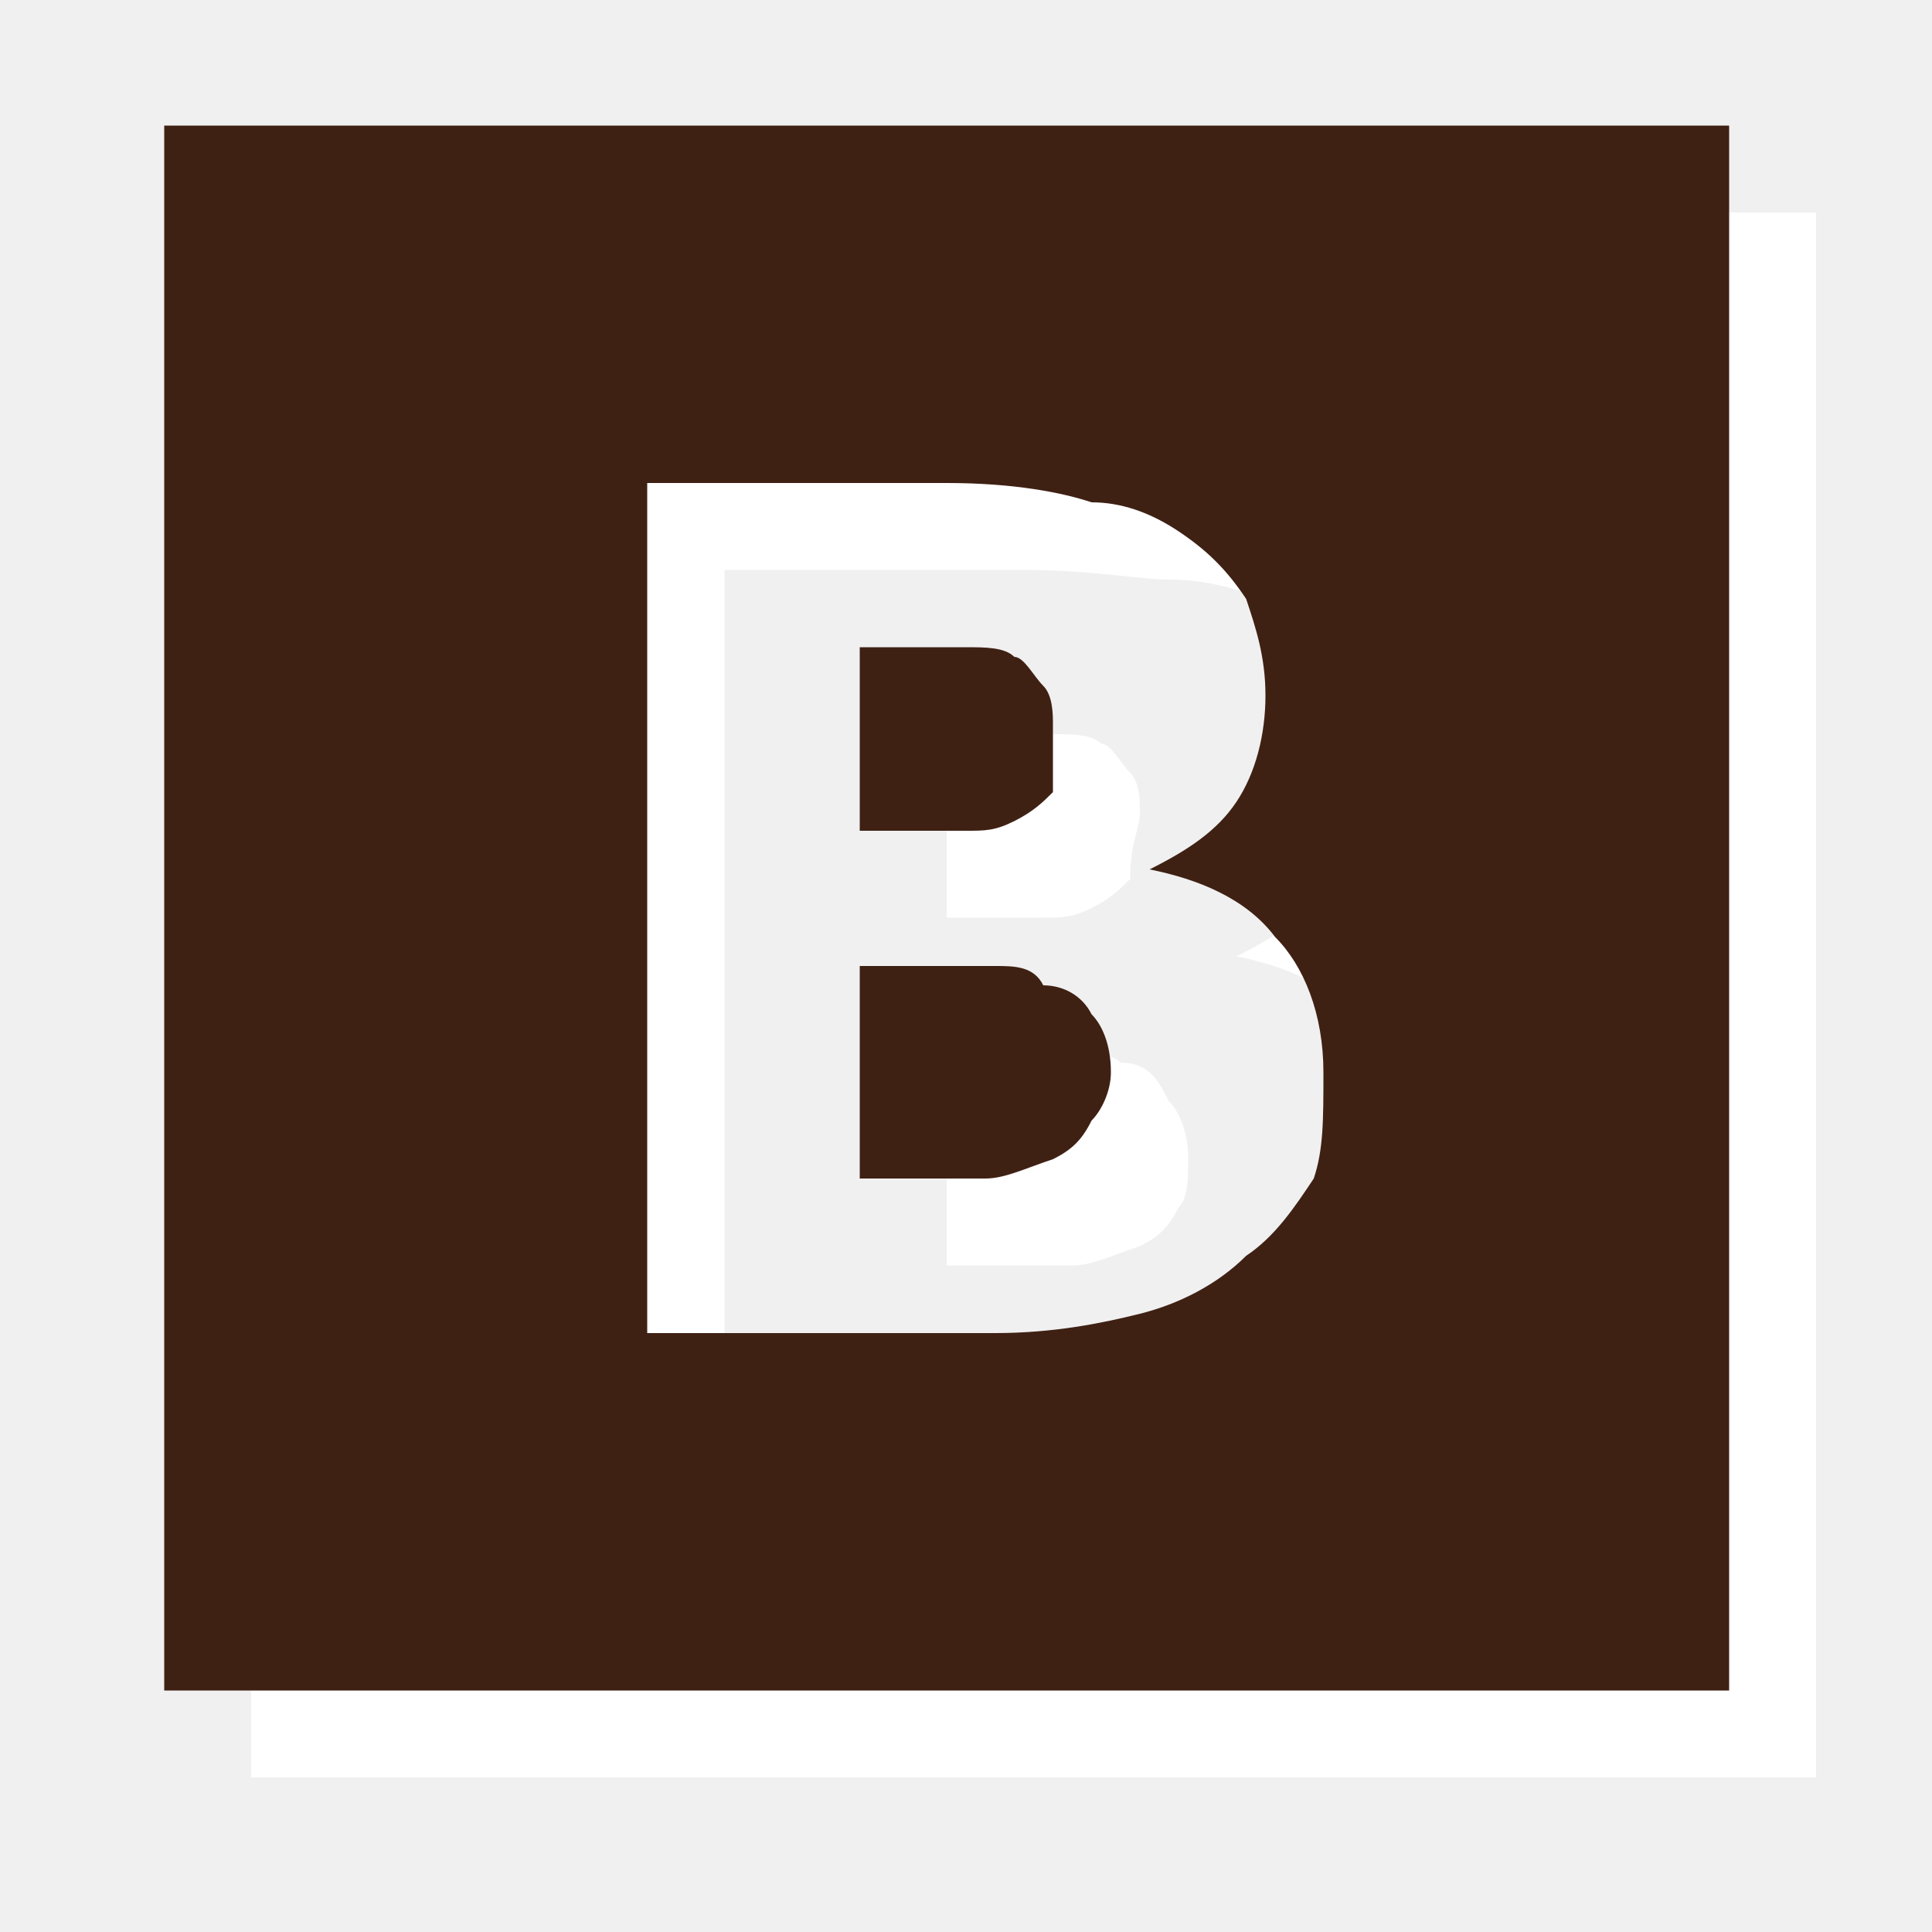
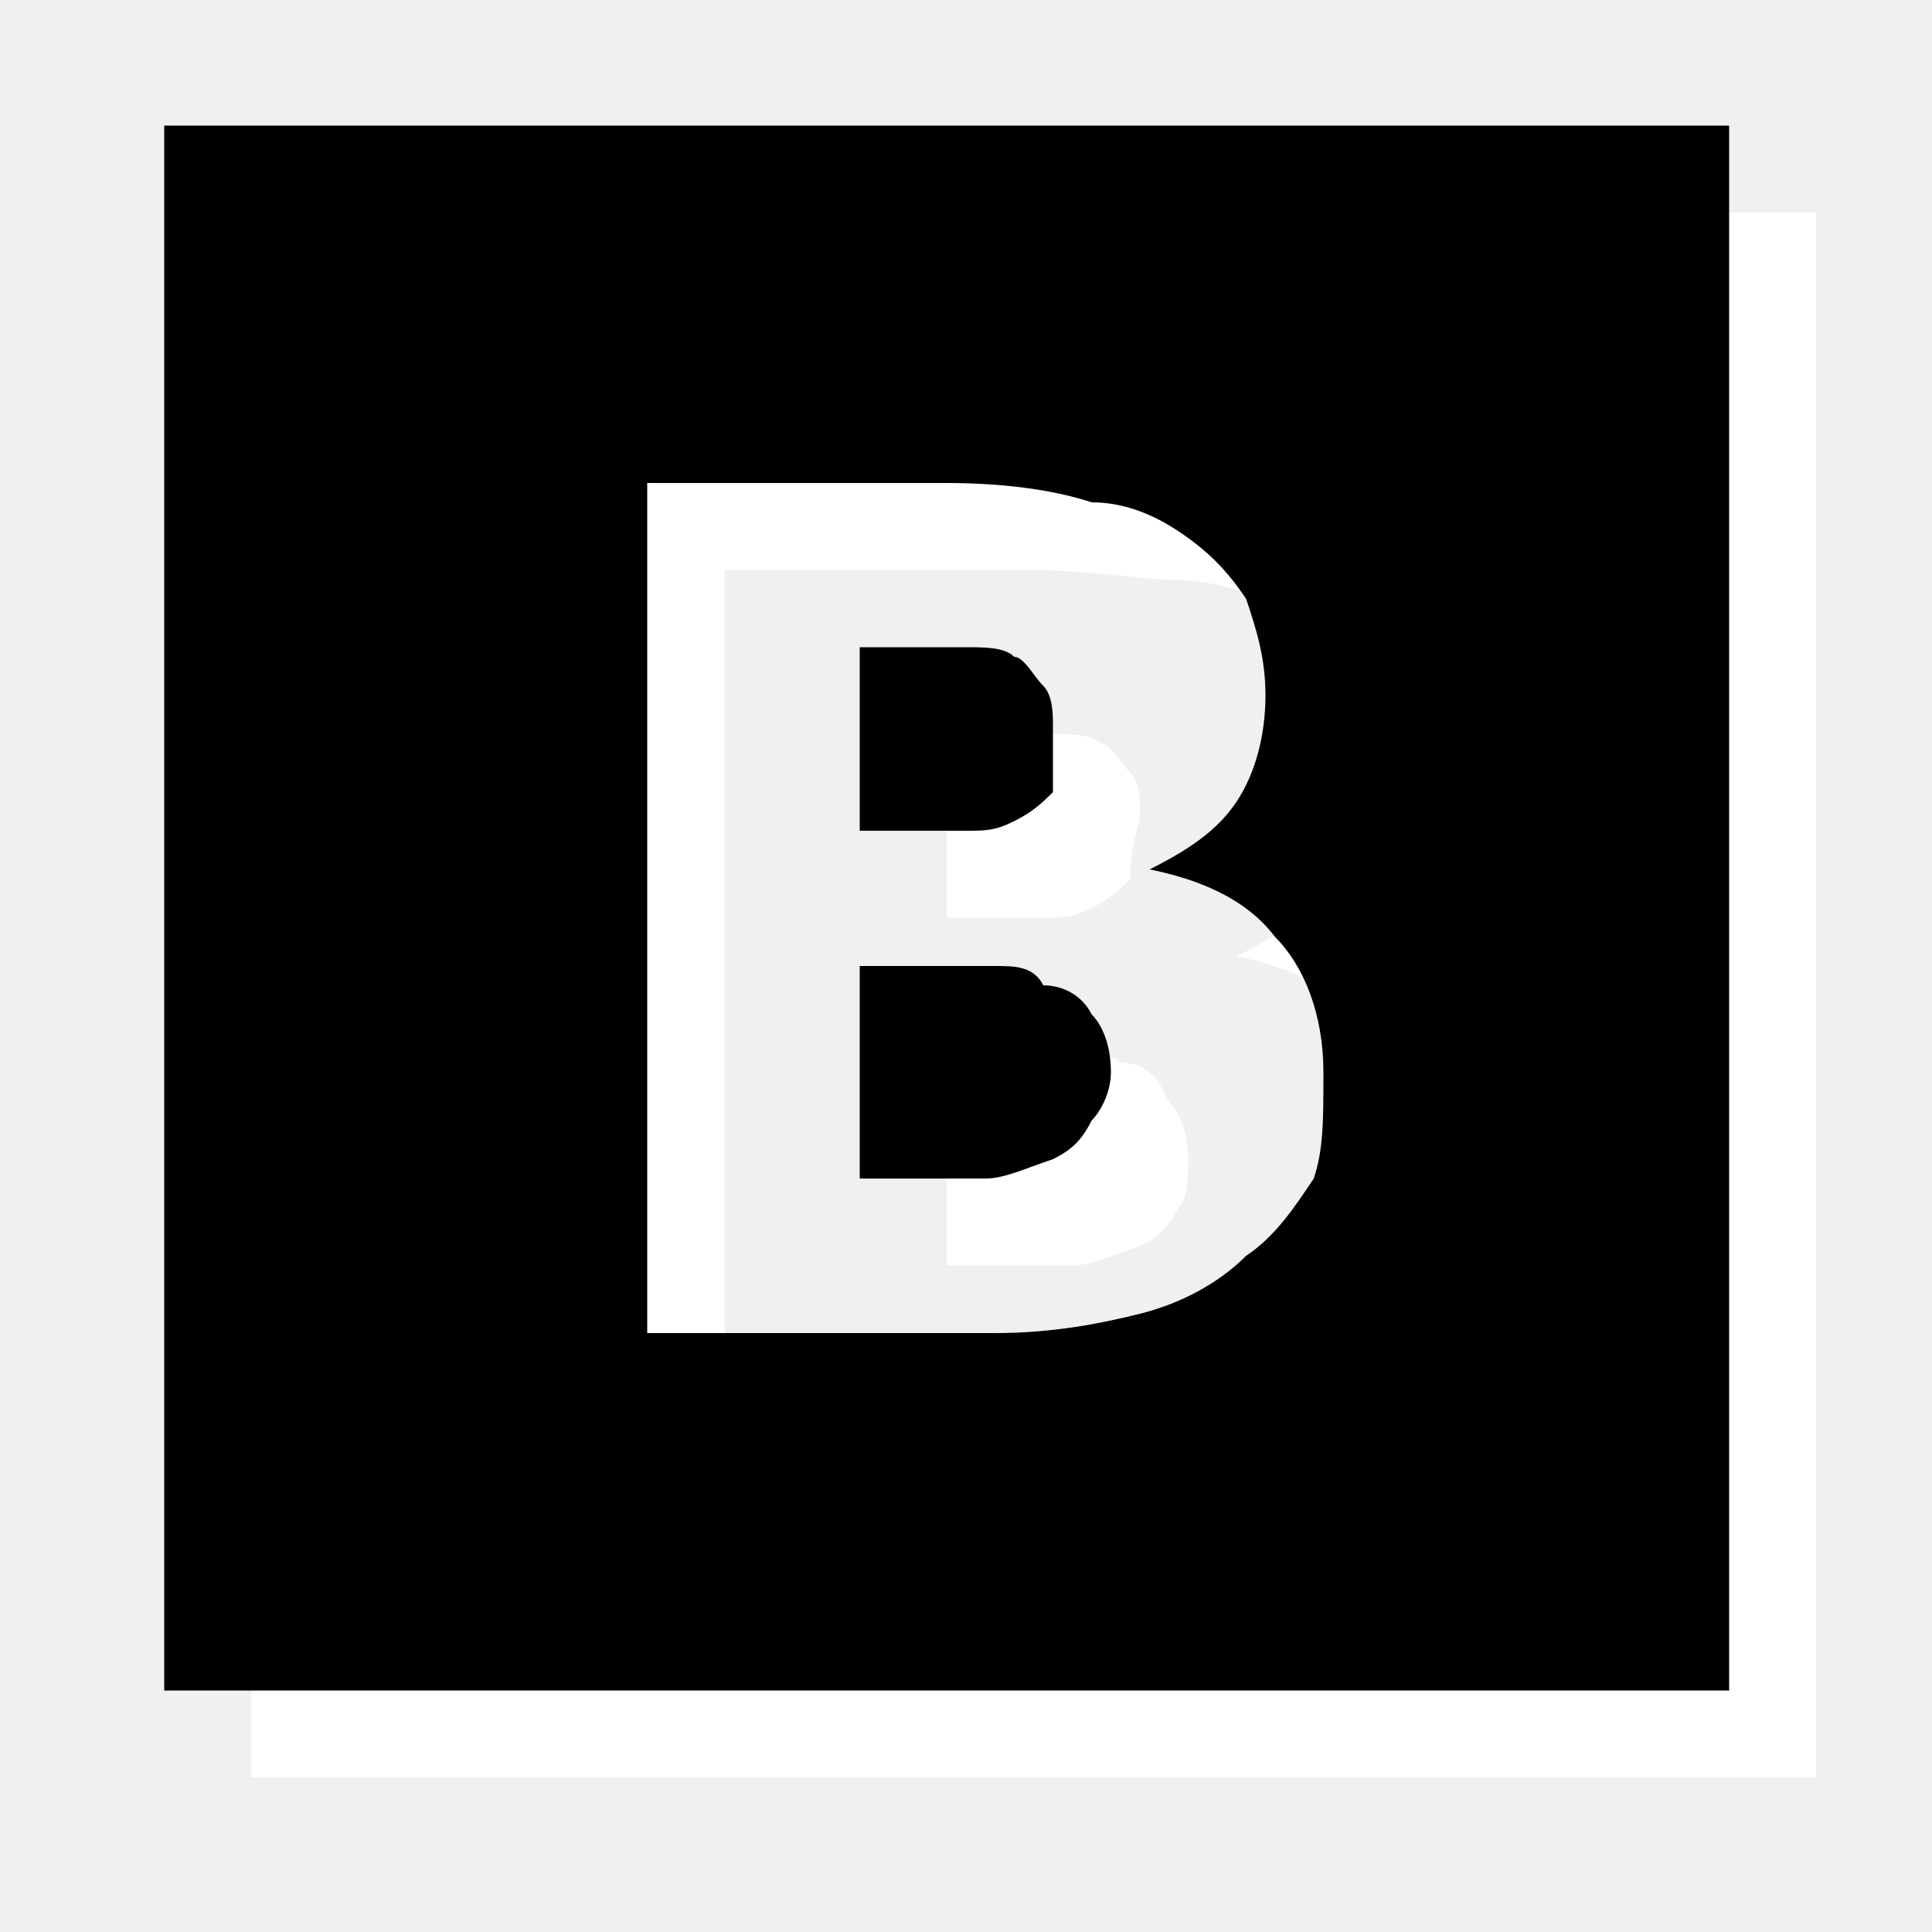
<svg xmlns="http://www.w3.org/2000/svg" version="1.1" id="Слой_1" x="0px" y="0px" viewBox="0 0 20 20" enable-background="new 0 0 20 20" xml:space="preserve">
  <path fill="#FFFFFF" d="M18.8,2.2v16.2H2.6l0-16.2L18.8,2.2z M14.6,12c0-0.6-0.2-1.1-0.5-1.4c-0.3-0.4-0.8-0.6-1.3-0.7v0  c0.4-0.2,0.7-0.4,0.9-0.7C13.9,8.8,14,8.4,14,7.9c0-0.4-0.1-0.7-0.2-1c-0.2-0.3-0.4-0.5-0.7-0.7C12.8,6.1,12.5,6,12.1,6  c-0.3,0-0.8-0.1-1.5-0.1H7.5v8.8h3.6c0.6,0,1.1-0.1,1.5-0.2c0.4-0.1,0.8-0.3,1.1-0.6c0.3-0.2,0.5-0.5,0.7-0.8  C14.5,12.8,14.6,12.4,14.6,12L14.6,12z M11.8,8.4c0-0.1,0-0.3-0.1-0.4c-0.1-0.1-0.2-0.3-0.3-0.3c-0.1-0.1-0.3-0.1-0.5-0.1  c-0.2,0-0.5,0-0.9,0H9.8v1.9H10c0.4,0,0.6,0,0.8,0c0.2,0,0.3,0,0.5-0.1c0.2-0.1,0.3-0.2,0.4-0.3C11.7,8.7,11.8,8.6,11.8,8.4  L11.8,8.4z M12.3,12c0-0.3-0.1-0.5-0.2-0.6C12,11.2,11.9,11,11.6,11c-0.1-0.1-0.3-0.1-0.6-0.1c-0.2,0-0.5,0-0.9,0H9.8v2.2h0.1  c0.6,0,1,0,1.2,0c0.2,0,0.4-0.1,0.7-0.2c0.2-0.1,0.3-0.2,0.4-0.4C12.3,12.4,12.3,12.2,12.3,12z" />
-   <path fill="#3F2114" d="M17.9,1.3v16.2H1.7l0-16.2L17.9,1.3z M13.7,11.1c0-0.6-0.2-1.1-0.5-1.4c-0.3-0.4-0.8-0.6-1.3-0.7v0  c0.4-0.2,0.7-0.4,0.9-0.7c0.2-0.3,0.3-0.7,0.3-1.1c0-0.4-0.1-0.7-0.2-1c-0.2-0.3-0.4-0.5-0.7-0.7c-0.3-0.2-0.6-0.3-0.9-0.3  C11,5.1,10.5,5,9.8,5H6.7v8.8h3.6c0.6,0,1.1-0.1,1.5-0.2c0.4-0.1,0.8-0.3,1.1-0.6c0.3-0.2,0.5-0.5,0.7-0.8  C13.7,11.9,13.7,11.6,13.7,11.1L13.7,11.1z M10.9,7.5c0-0.1,0-0.3-0.1-0.4c-0.1-0.1-0.2-0.3-0.3-0.3c-0.1-0.1-0.3-0.1-0.5-0.1  c-0.2,0-0.5,0-0.9,0H8.9v1.9h0.3c0.4,0,0.6,0,0.8,0c0.2,0,0.3,0,0.5-0.1c0.2-0.1,0.3-0.2,0.4-0.3C10.9,7.9,10.9,7.7,10.9,7.5  L10.9,7.5z M11.5,11.1c0-0.3-0.1-0.5-0.2-0.6c-0.1-0.2-0.3-0.3-0.5-0.3C10.7,10,10.5,10,10.3,10c-0.2,0-0.5,0-0.9,0H8.9v2.2H9  c0.6,0,1,0,1.2,0c0.2,0,0.4-0.1,0.7-0.2c0.2-0.1,0.3-0.2,0.4-0.4C11.4,11.5,11.5,11.3,11.5,11.1z" />
+   <path fill="currentColor" d="M17.9,1.3v16.2H1.7l0-16.2L17.9,1.3z M13.7,11.1c0-0.6-0.2-1.1-0.5-1.4c-0.3-0.4-0.8-0.6-1.3-0.7v0  c0.4-0.2,0.7-0.4,0.9-0.7c0.2-0.3,0.3-0.7,0.3-1.1c0-0.4-0.1-0.7-0.2-1c-0.2-0.3-0.4-0.5-0.7-0.7c-0.3-0.2-0.6-0.3-0.9-0.3  C11,5.1,10.5,5,9.8,5H6.7v8.8h3.6c0.6,0,1.1-0.1,1.5-0.2c0.4-0.1,0.8-0.3,1.1-0.6c0.3-0.2,0.5-0.5,0.7-0.8  C13.7,11.9,13.7,11.6,13.7,11.1L13.7,11.1z M10.9,7.5c0-0.1,0-0.3-0.1-0.4c-0.1-0.1-0.2-0.3-0.3-0.3c-0.1-0.1-0.3-0.1-0.5-0.1  c-0.2,0-0.5,0-0.9,0H8.9v1.9h0.3c0.4,0,0.6,0,0.8,0c0.2,0,0.3,0,0.5-0.1c0.2-0.1,0.3-0.2,0.4-0.3C10.9,7.9,10.9,7.7,10.9,7.5  L10.9,7.5z M11.5,11.1c0-0.3-0.1-0.5-0.2-0.6c-0.1-0.2-0.3-0.3-0.5-0.3C10.7,10,10.5,10,10.3,10c-0.2,0-0.5,0-0.9,0H8.9v2.2H9  c0.6,0,1,0,1.2,0c0.2,0,0.4-0.1,0.7-0.2c0.2-0.1,0.3-0.2,0.4-0.4C11.4,11.5,11.5,11.3,11.5,11.1z" />
</svg>
